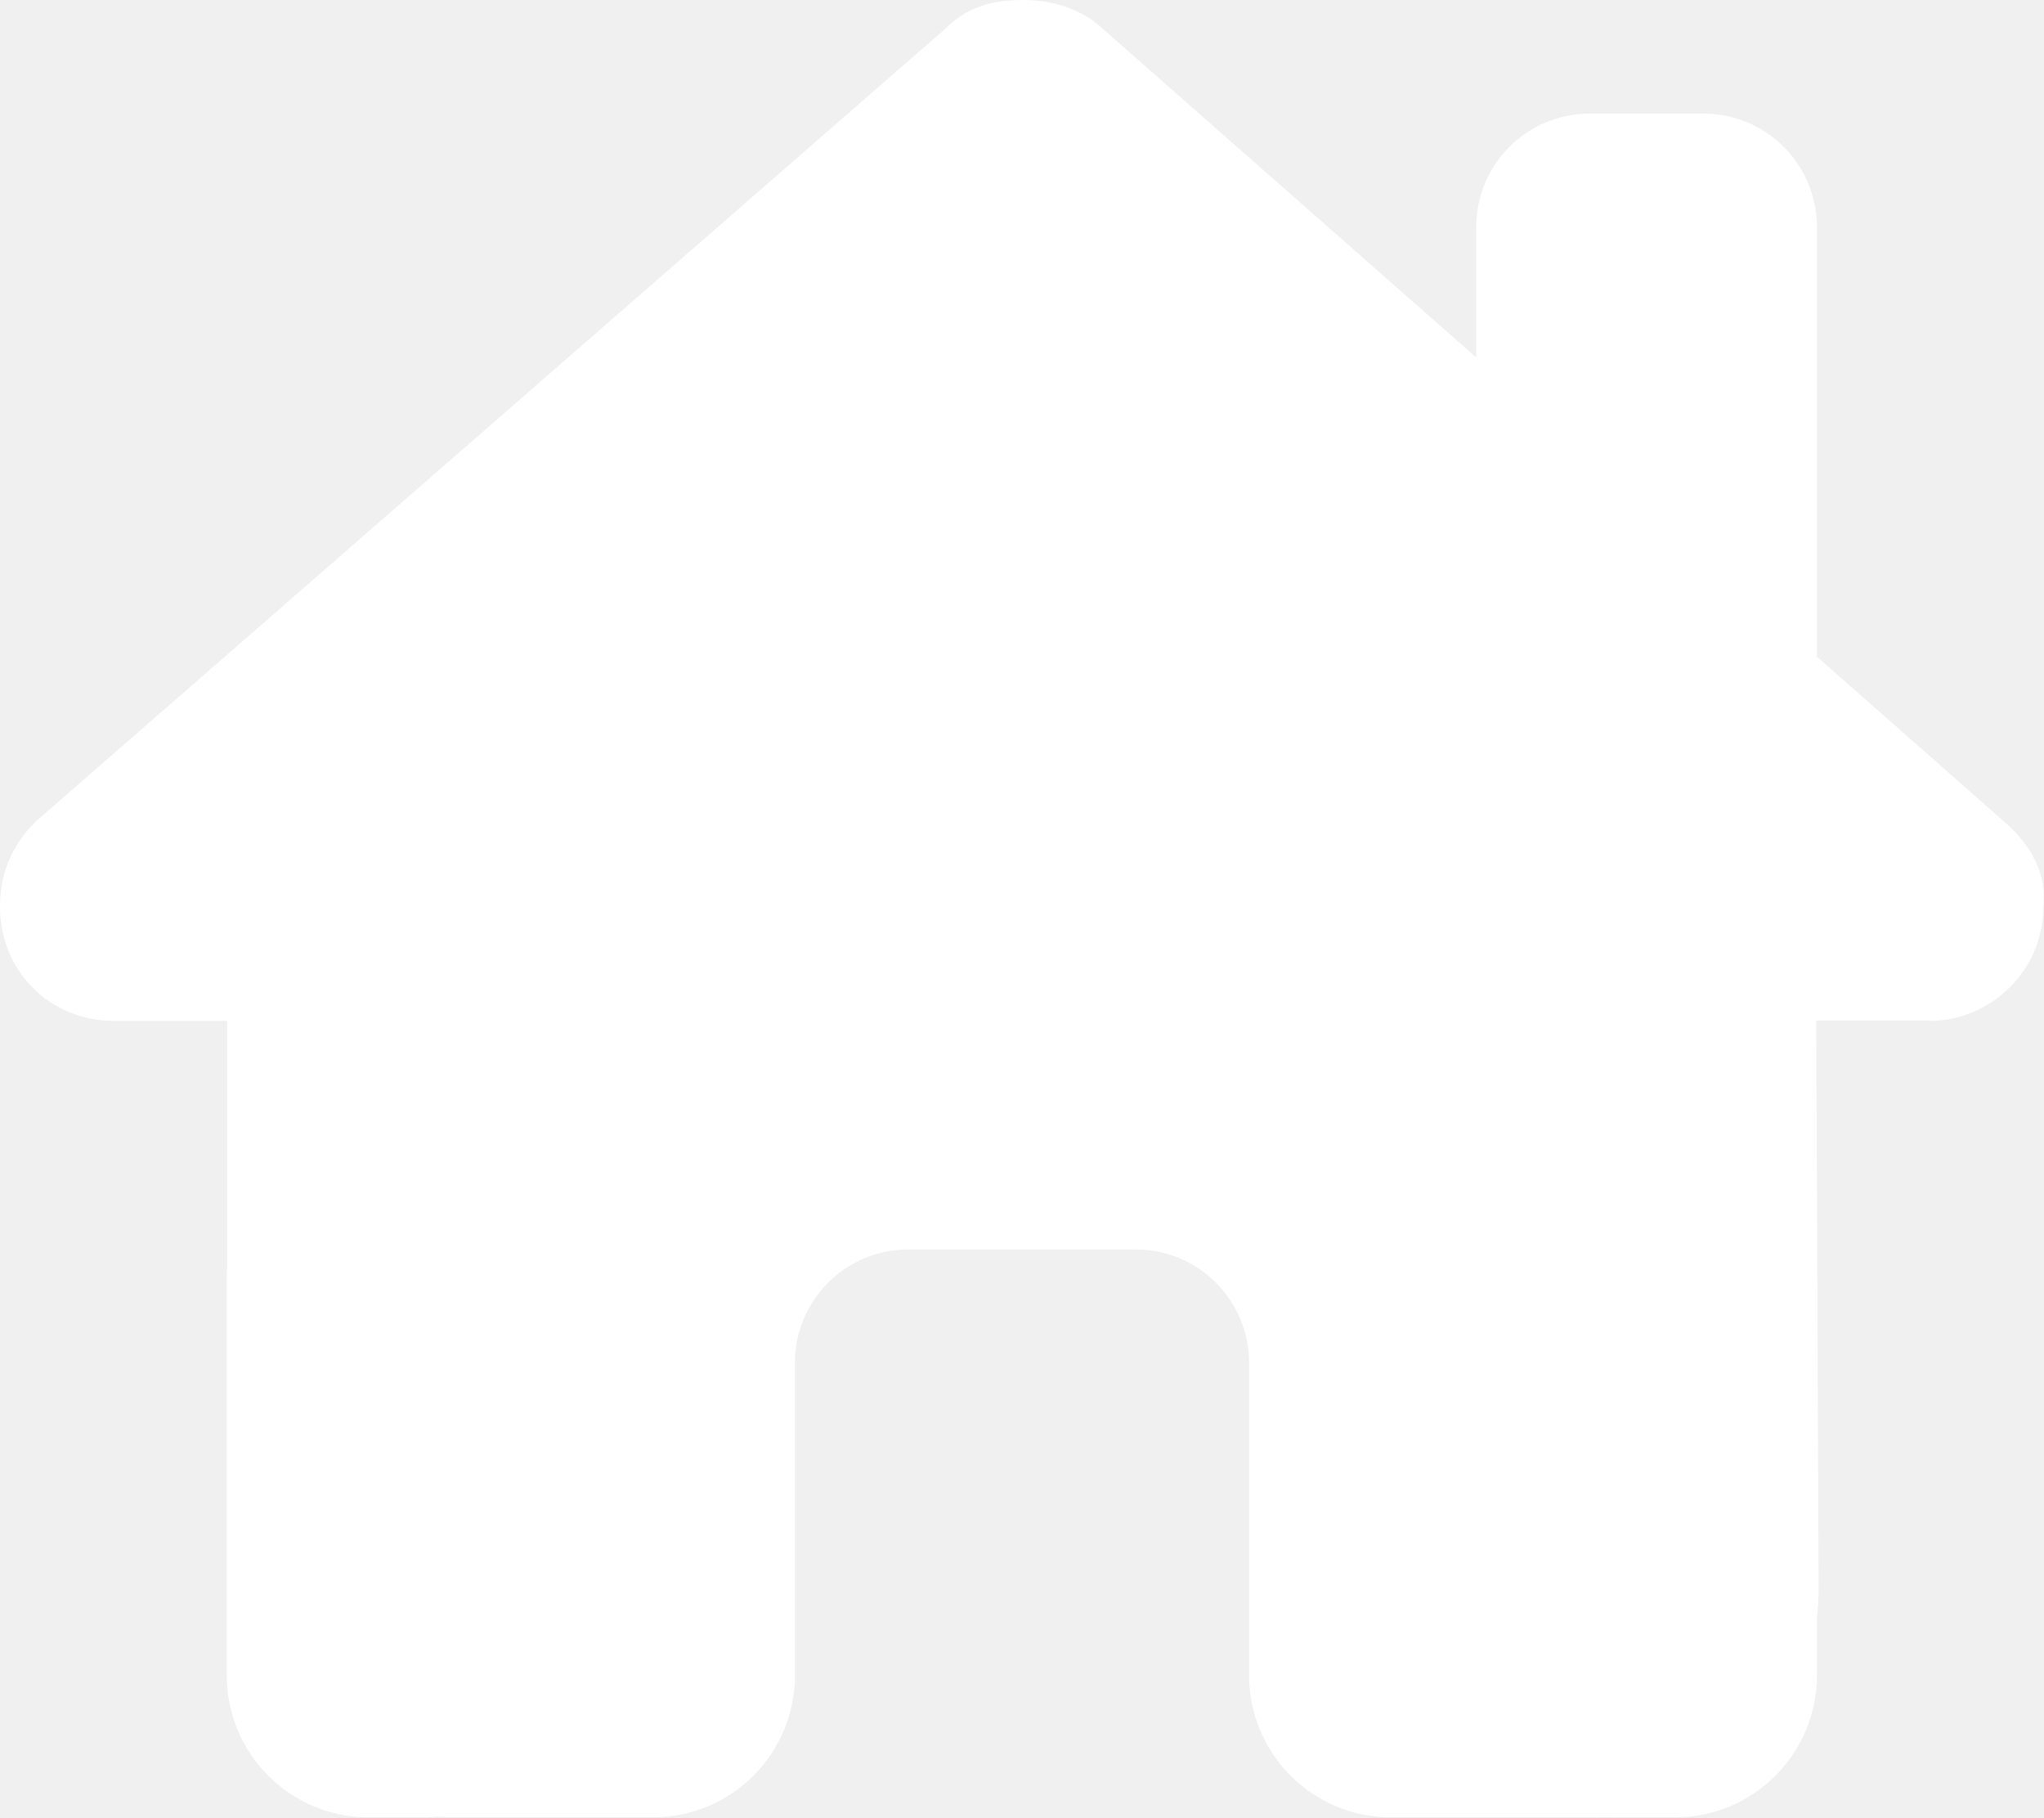
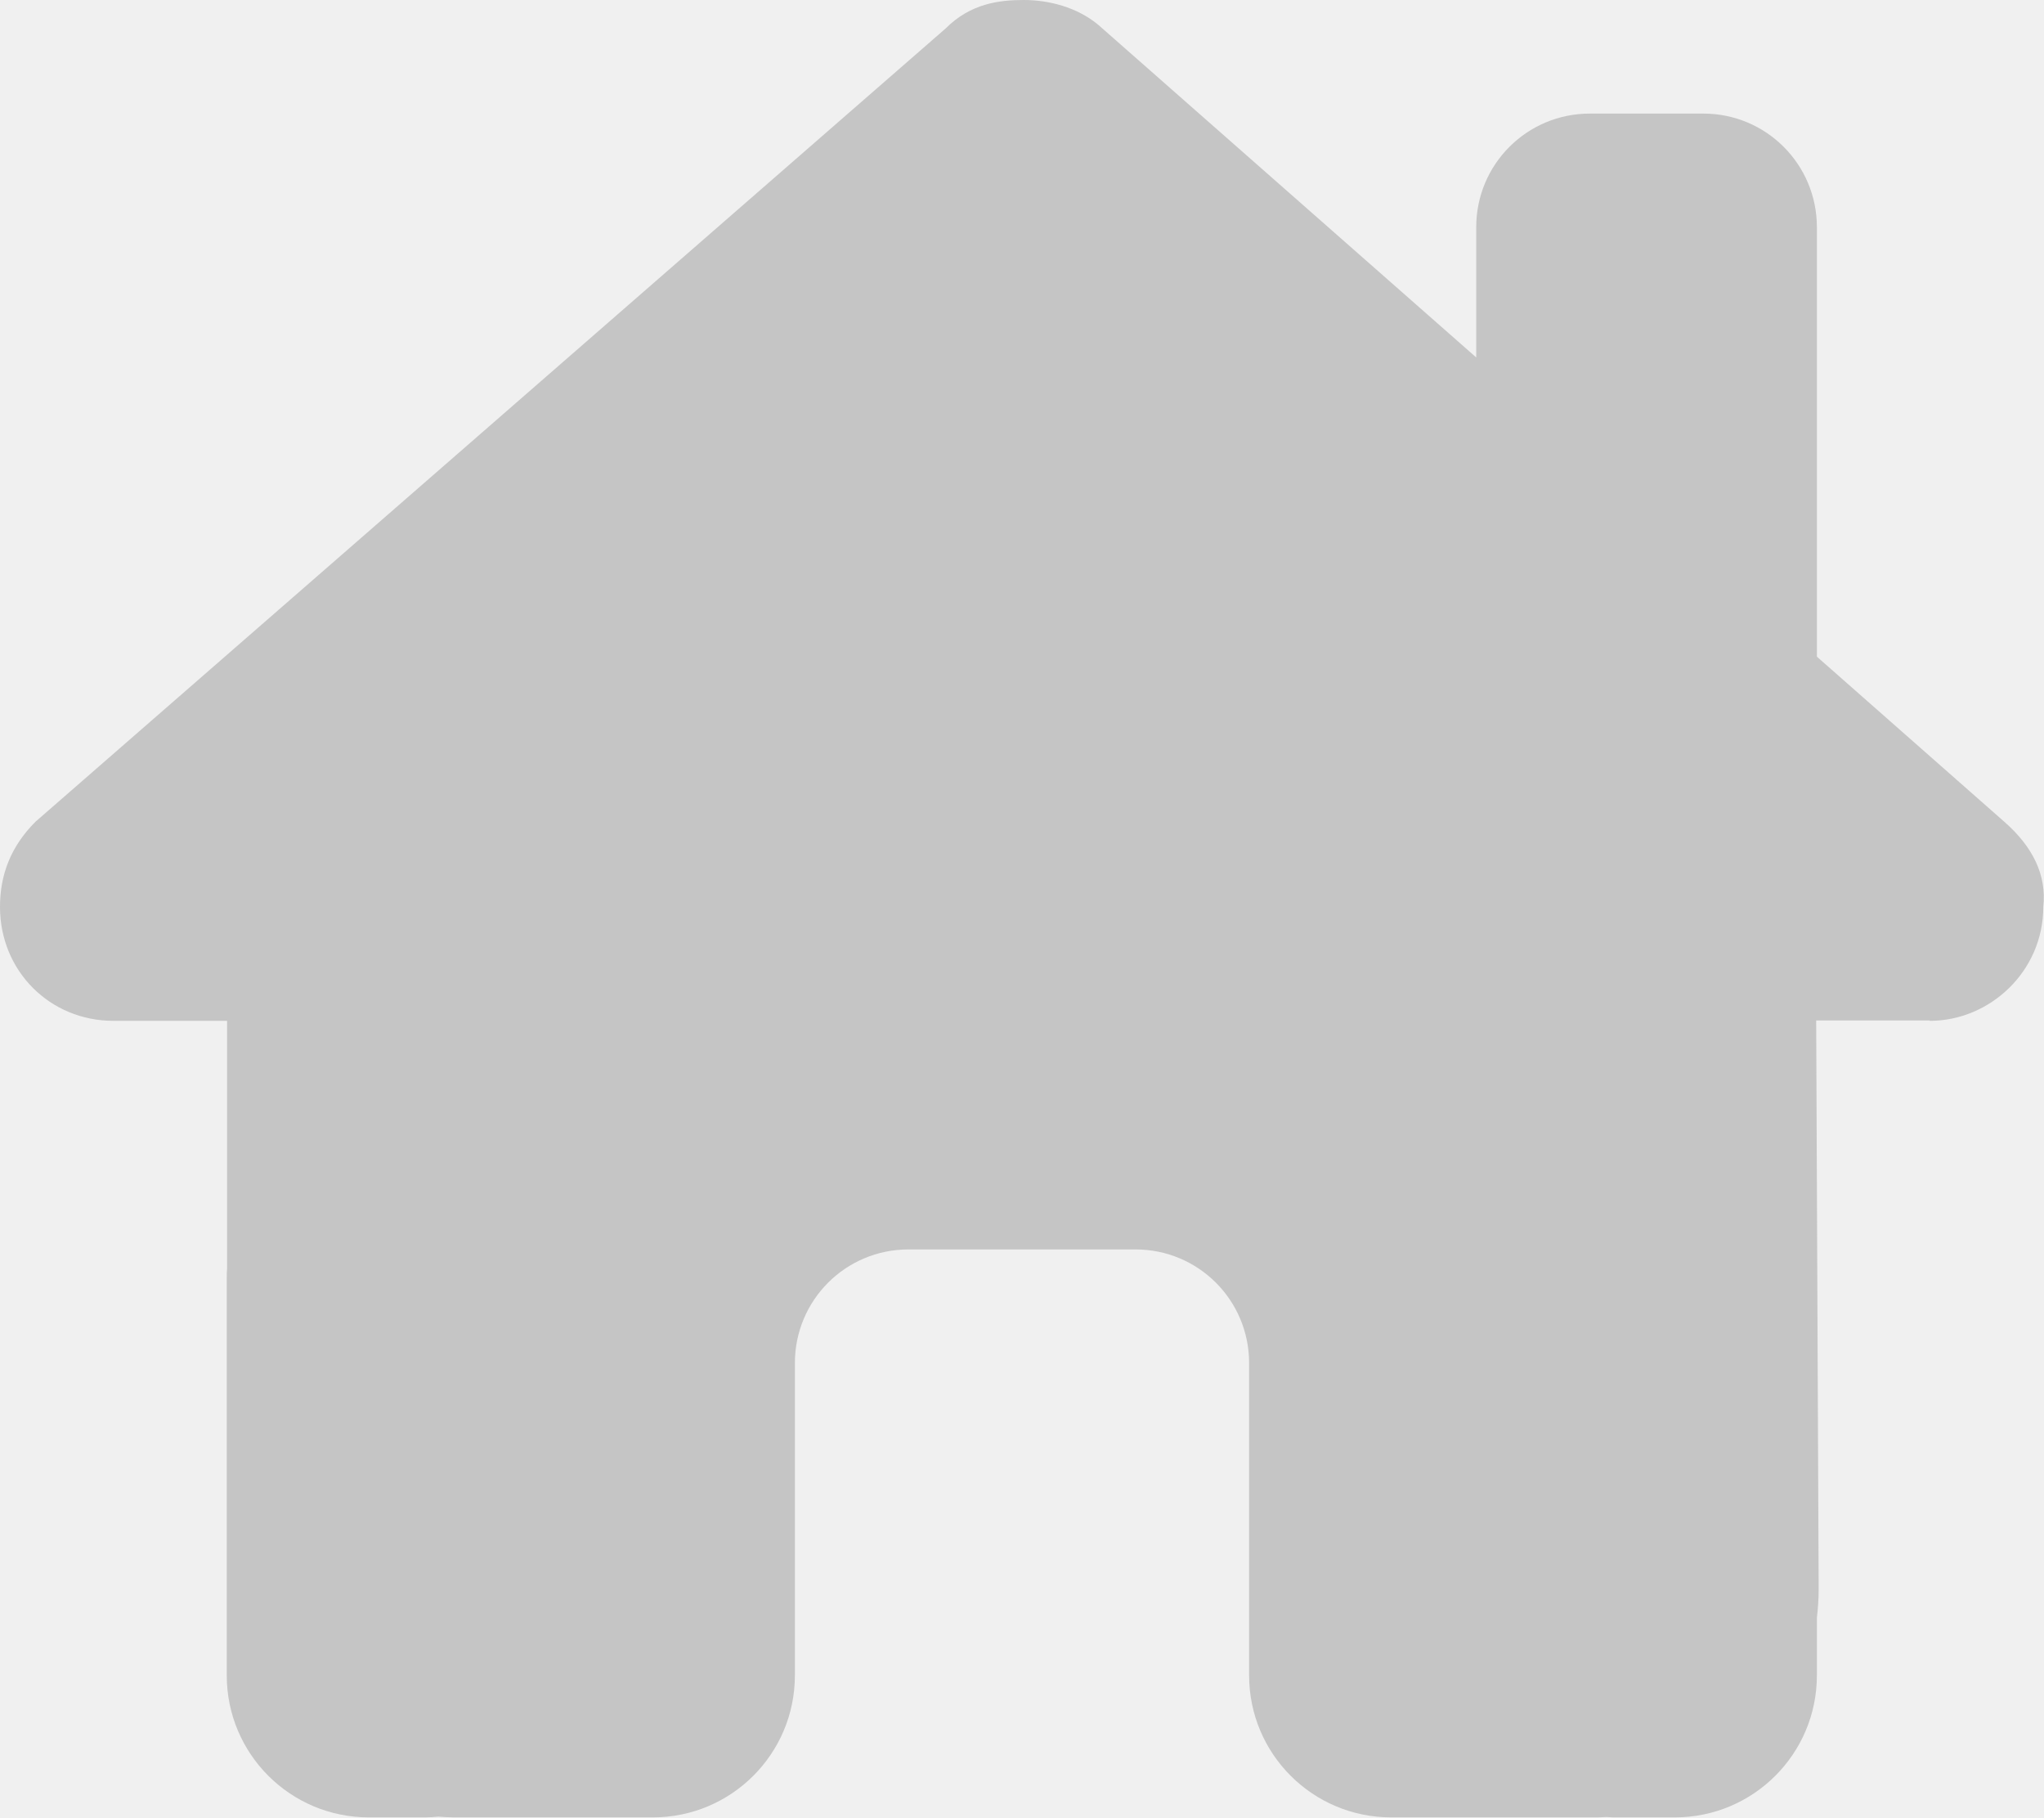
<svg xmlns="http://www.w3.org/2000/svg" viewBox="0 0 576 512">
-   <path fill="white" d="M543.8 287.6c17 0 32-14 32-32.1c1-9-3-17-11-24L512 185V64c0-17.7-14.3-32-32-32H448c-17.7 0-32 14.3-32 32v36.7L309.5 7c-6-5-14-7-21-7s-15 1-22 8L10 231.5c-7 7-10 15-10 24c0 18 14 32.1 32 32.1h32v69.7c-.1 .9-.1 1.8-.1 2.8V472c0 22.1 17.9 40 40 40h16c1.2 0 2.4-.1 3.6-.2c1.5 .1 3 .2 4.5 .2H160h24c22.1 0 40-17.9 40-40V448 384c0-17.7 14.3-32 32-32h64c17.7 0 32 14.3 32 32v64 24c0 22.1 17.9 40 40 40h24 32.5c1.4 0 2.8 0 4.2-.1c1.1 .1 2.2 .1 3.3 .1h16c22.1 0 40-17.9 40-40V455.8c.3-2.6 .5-5.3 .5-8.1l-.7-160.2h32z" />
+   <path fill="#c5c5c5" d="M543.8 287.6c17 0 32-14 32-32.1c1-9-3-17-11-24L512 185V64c0-17.7-14.3-32-32-32H448c-17.7 0-32 14.3-32 32v36.7L309.5 7c-6-5-14-7-21-7s-15 1-22 8L10 231.5c-7 7-10 15-10 24c0 18 14 32.1 32 32.1h32v69.7c-.1 .9-.1 1.8-.1 2.8V472c0 22.1 17.9 40 40 40h16c1.2 0 2.4-.1 3.6-.2c1.5 .1 3 .2 4.5 .2H160h24c22.1 0 40-17.9 40-40V448 384c0-17.7 14.3-32 32-32h64c17.7 0 32 14.3 32 32v64 24c0 22.1 17.9 40 40 40h24 32.5c1.4 0 2.8 0 4.2-.1c1.1 .1 2.2 .1 3.3 .1h16c22.1 0 40-17.9 40-40V455.8c.3-2.6 .5-5.3 .5-8.1l-.7-160.2h32z" />
</svg>
